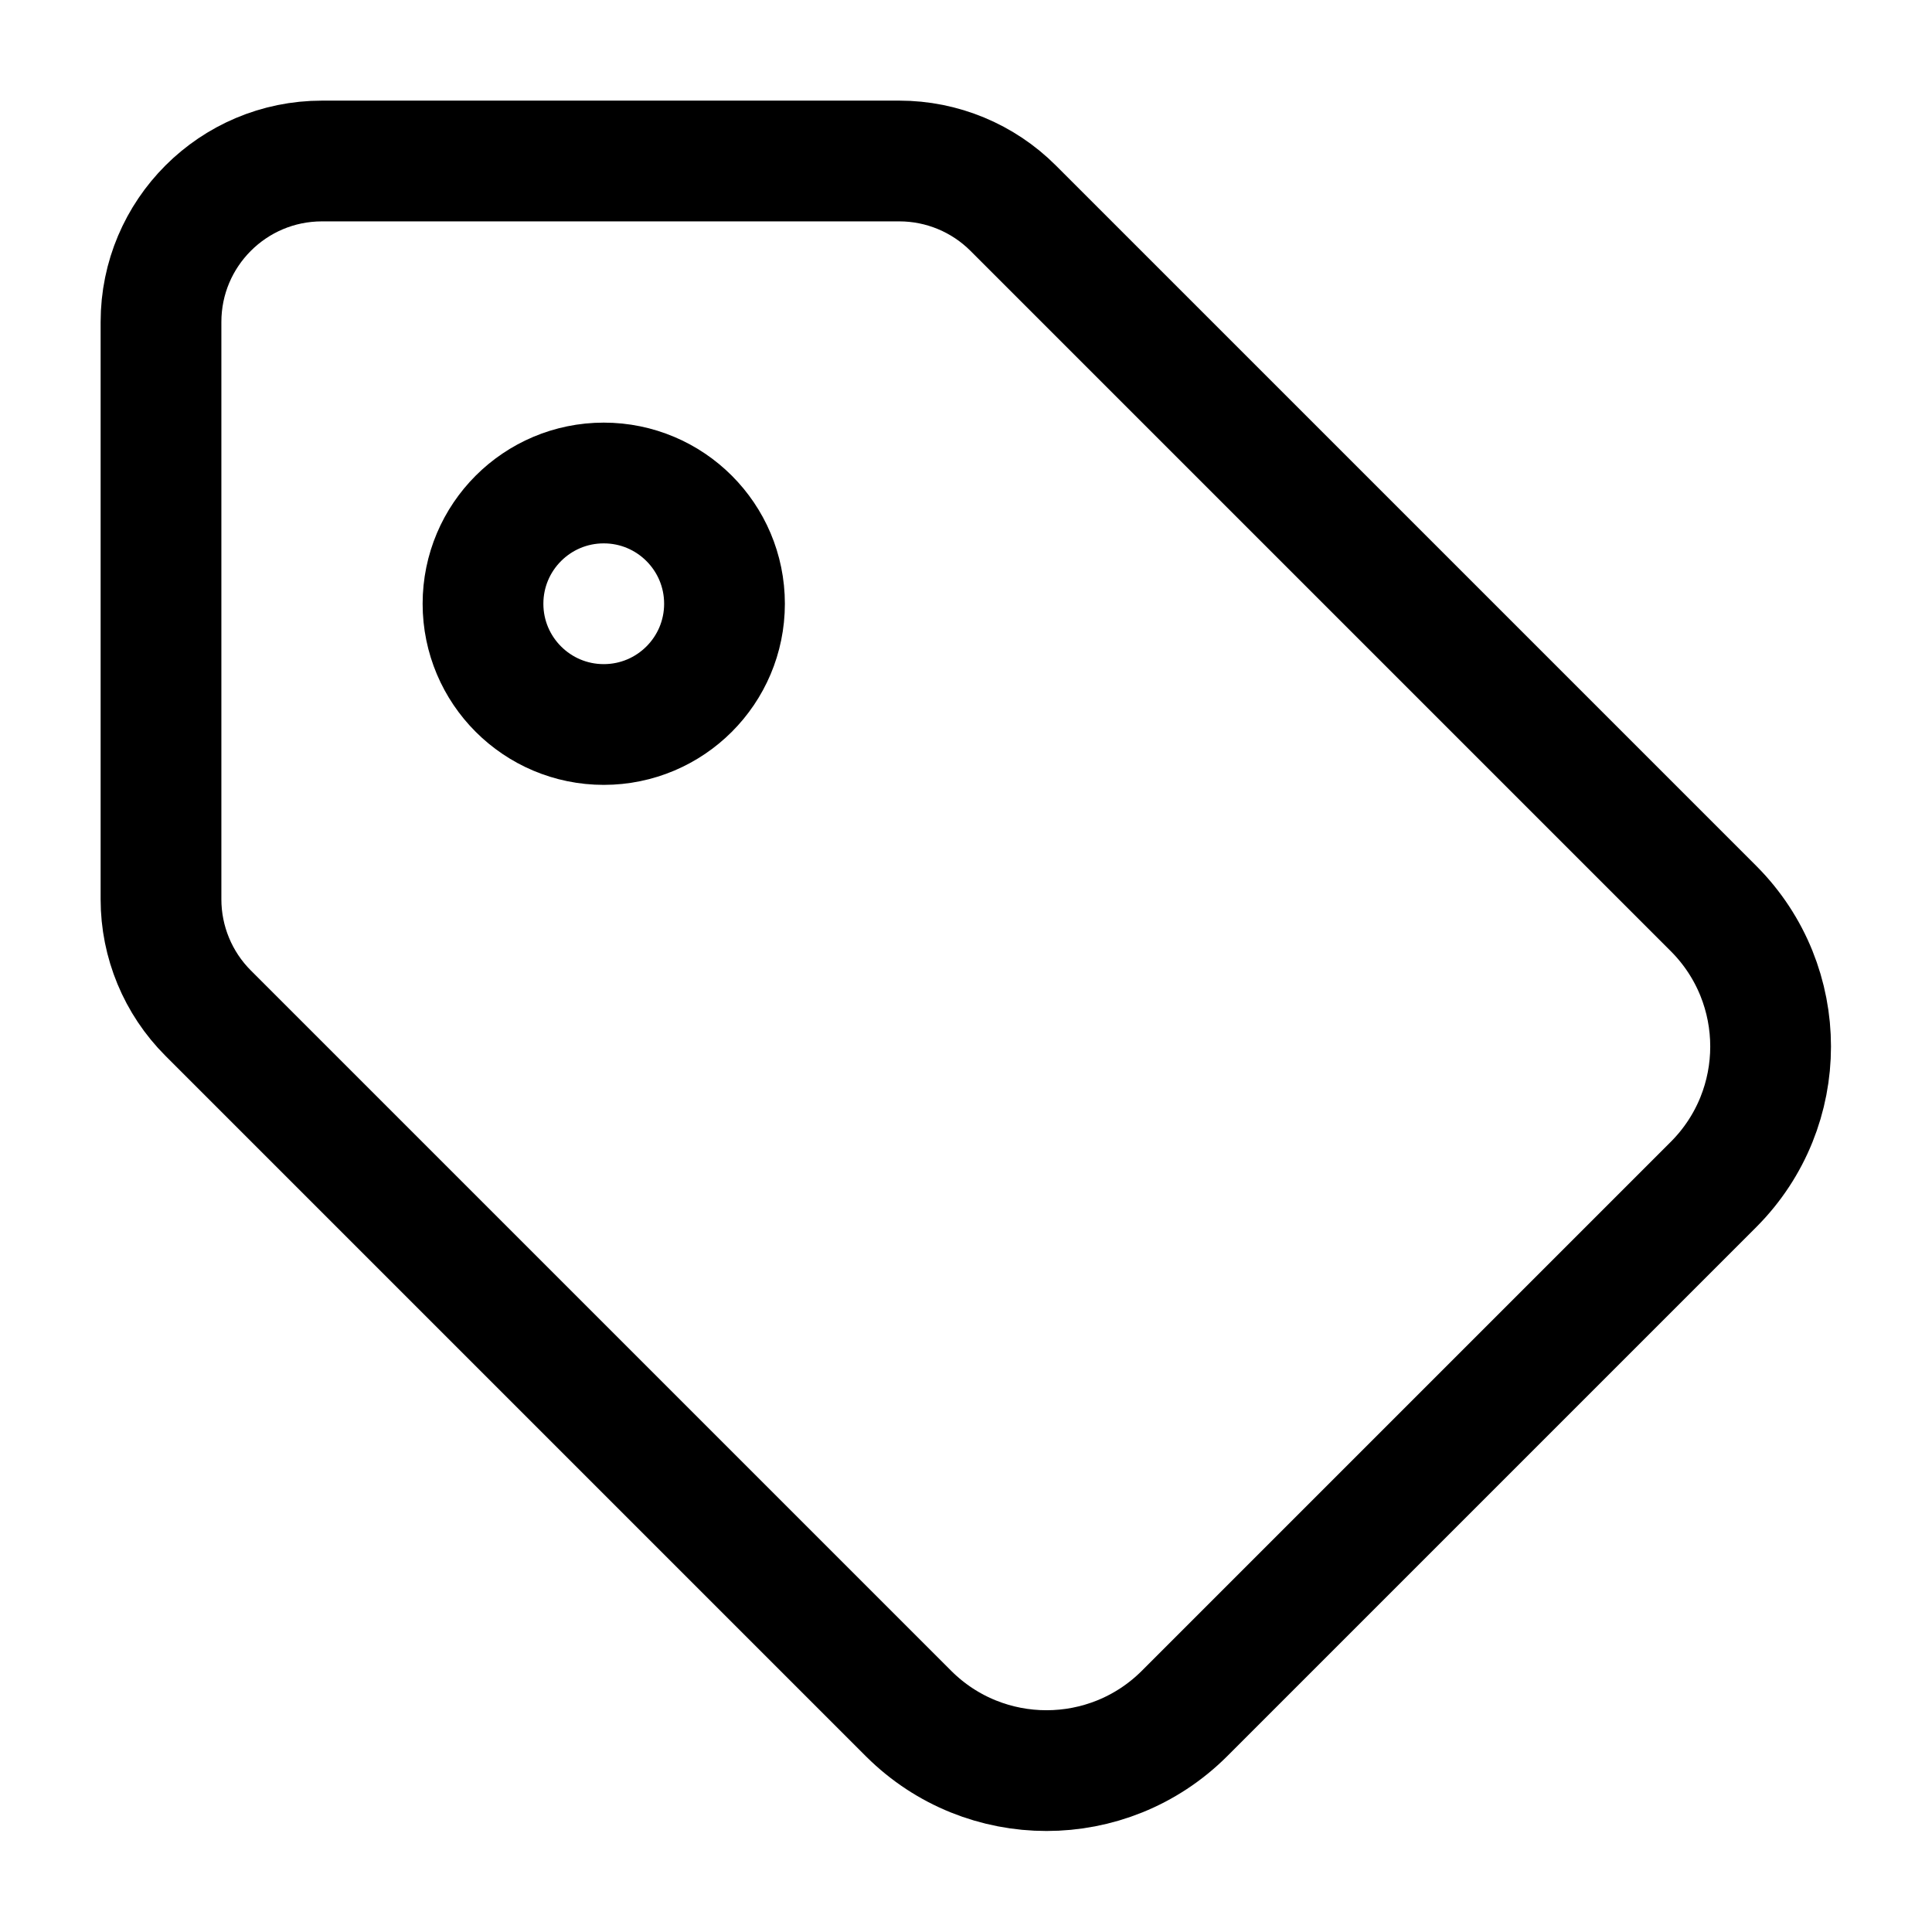
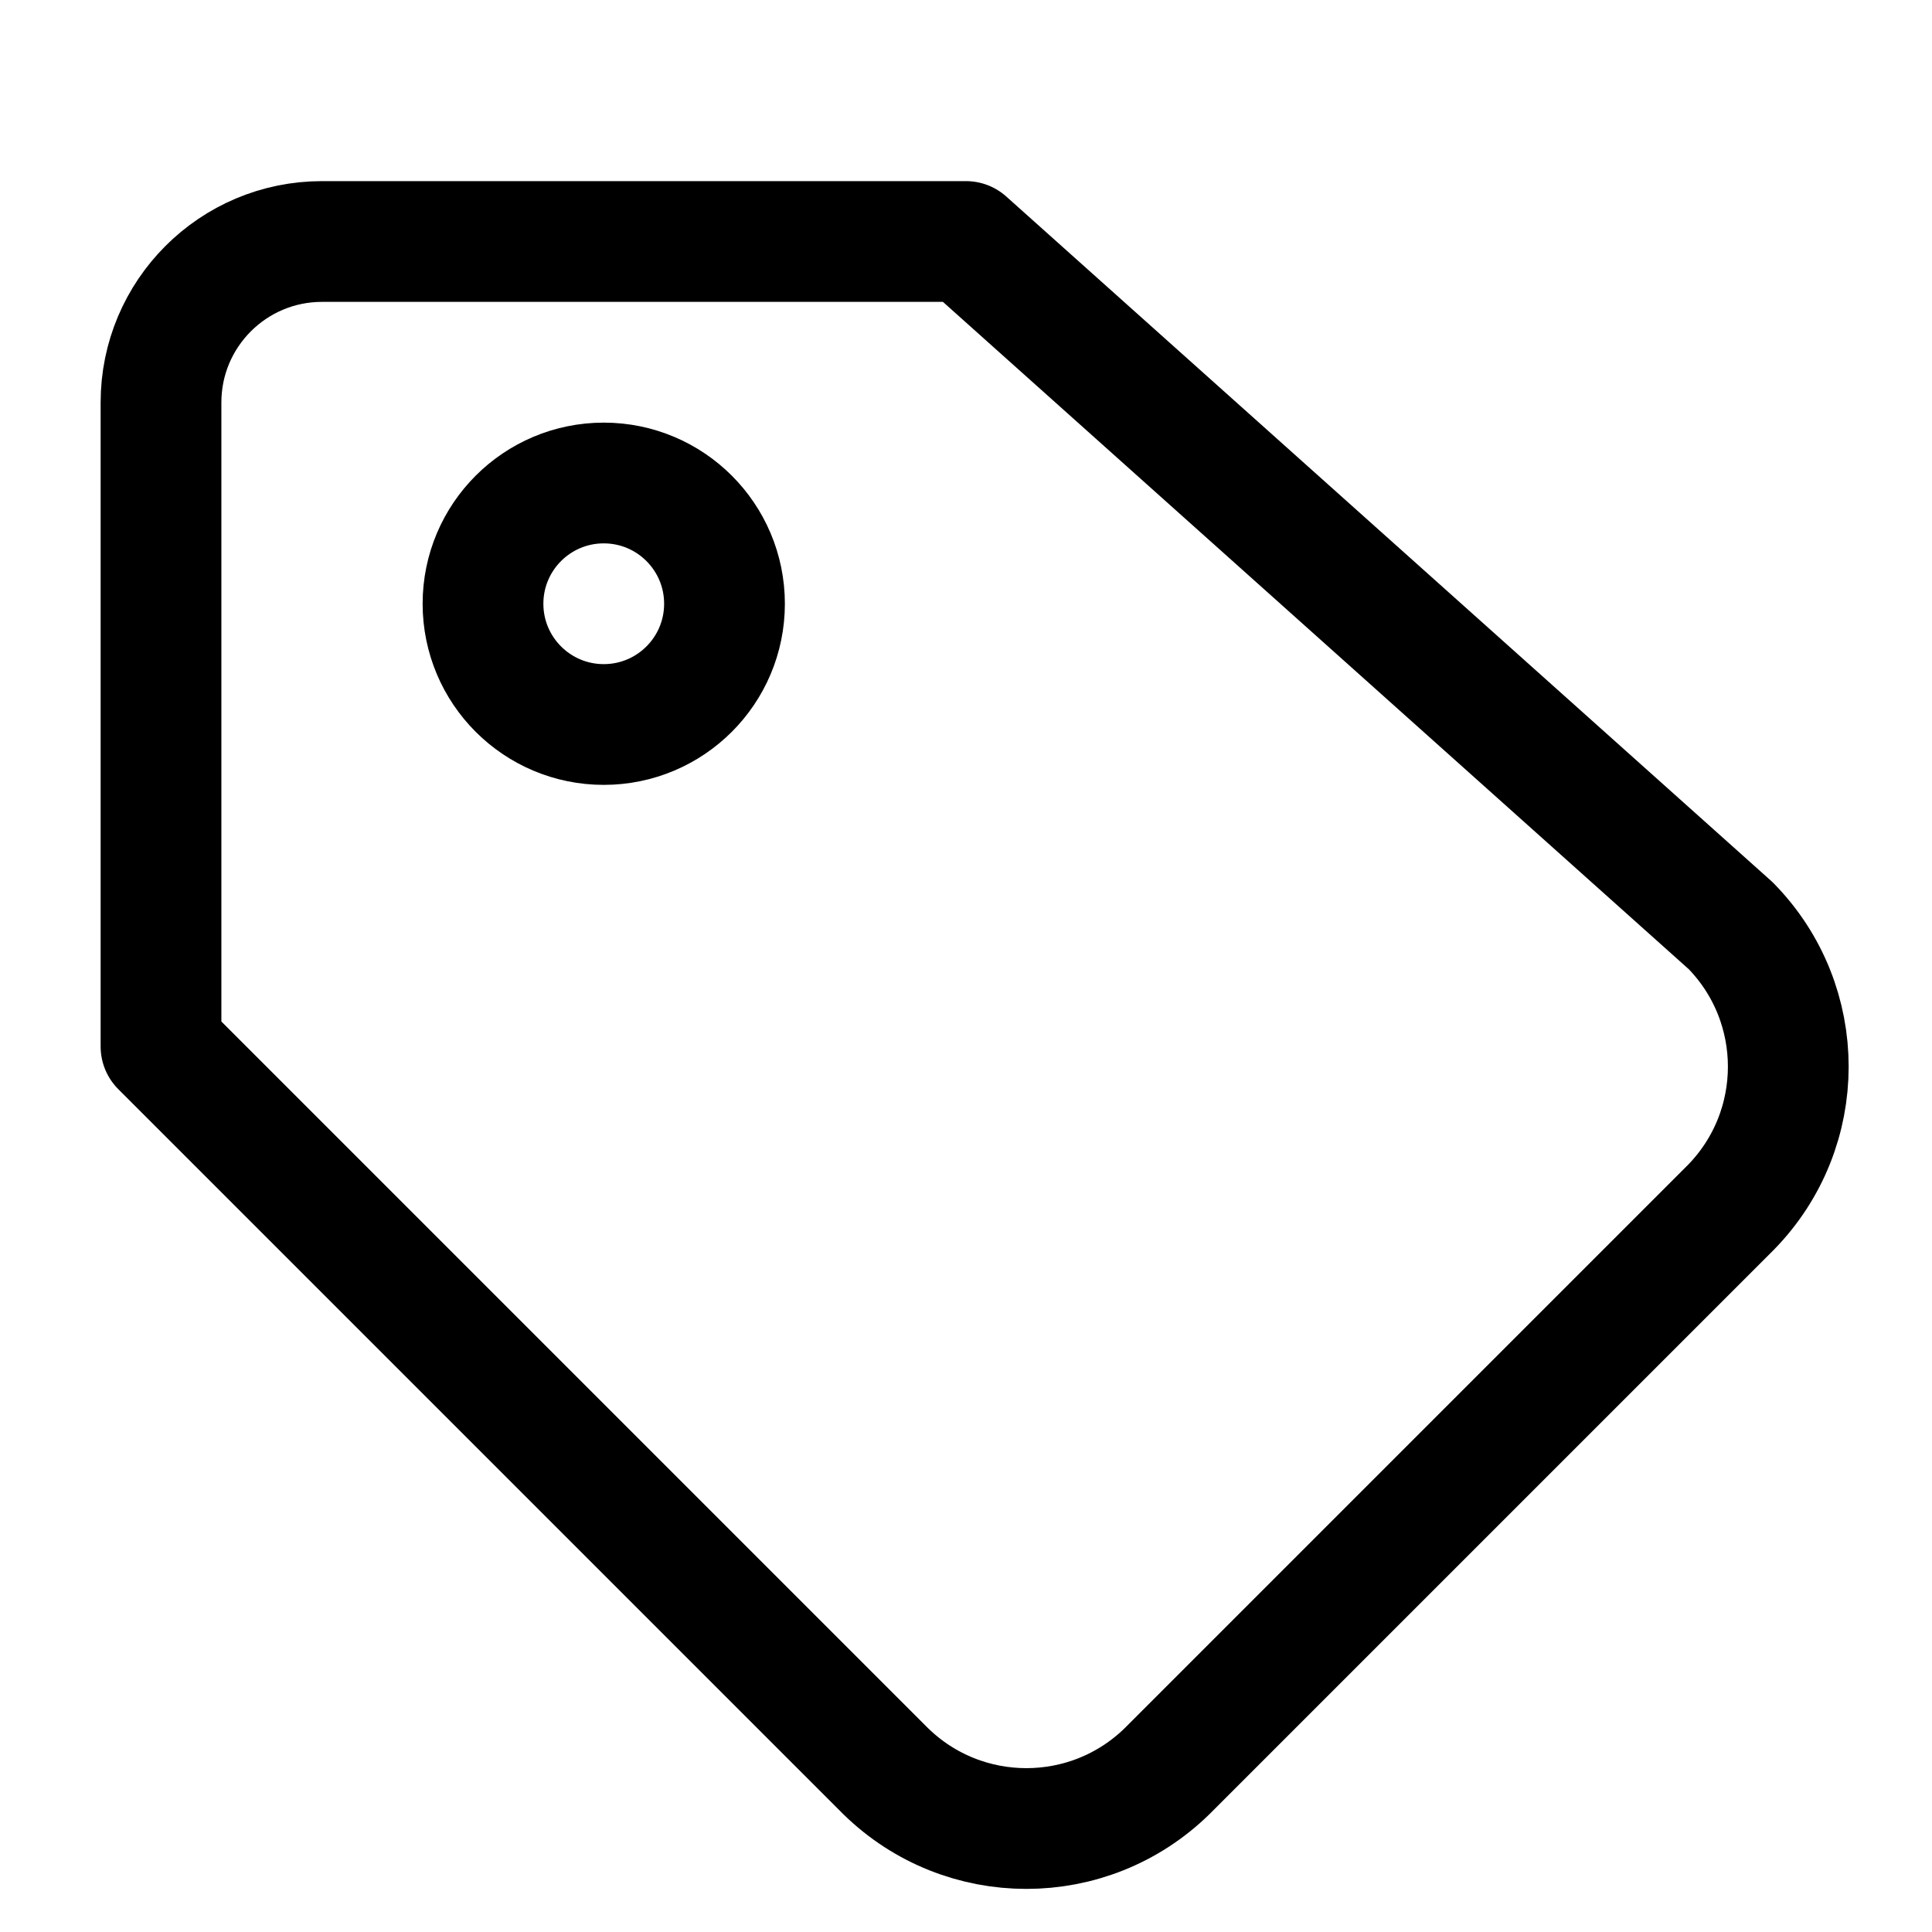
<svg xmlns="http://www.w3.org/2000/svg" viewBox="0 0 24 24" fill="none" stroke="currentColor" stroke-width="1.5" stroke-linecap="round" stroke-linejoin="round">
-   <path d="M12.586 2.586A2 2 0 0 0 11.172 2H4a2 2 0 0 0-2 2v7.172a2 2 0 0 0 .586 1.414l8.704 8.704a2.426 2.426 0 0 0 3.42 0l6.58-6.58a2.426 2.426 0 0 0 0-3.42z" />
+   <path d="M12 3H4a2 2 0 0 0-2 2v8l9 9a2.5 2.5 0 0 0 3.5 0l7-7a2.5 2.5 0 0 0 0-3.5z" />
  <circle cx="7.5" cy="7.5" r="1.5" />
</svg>
